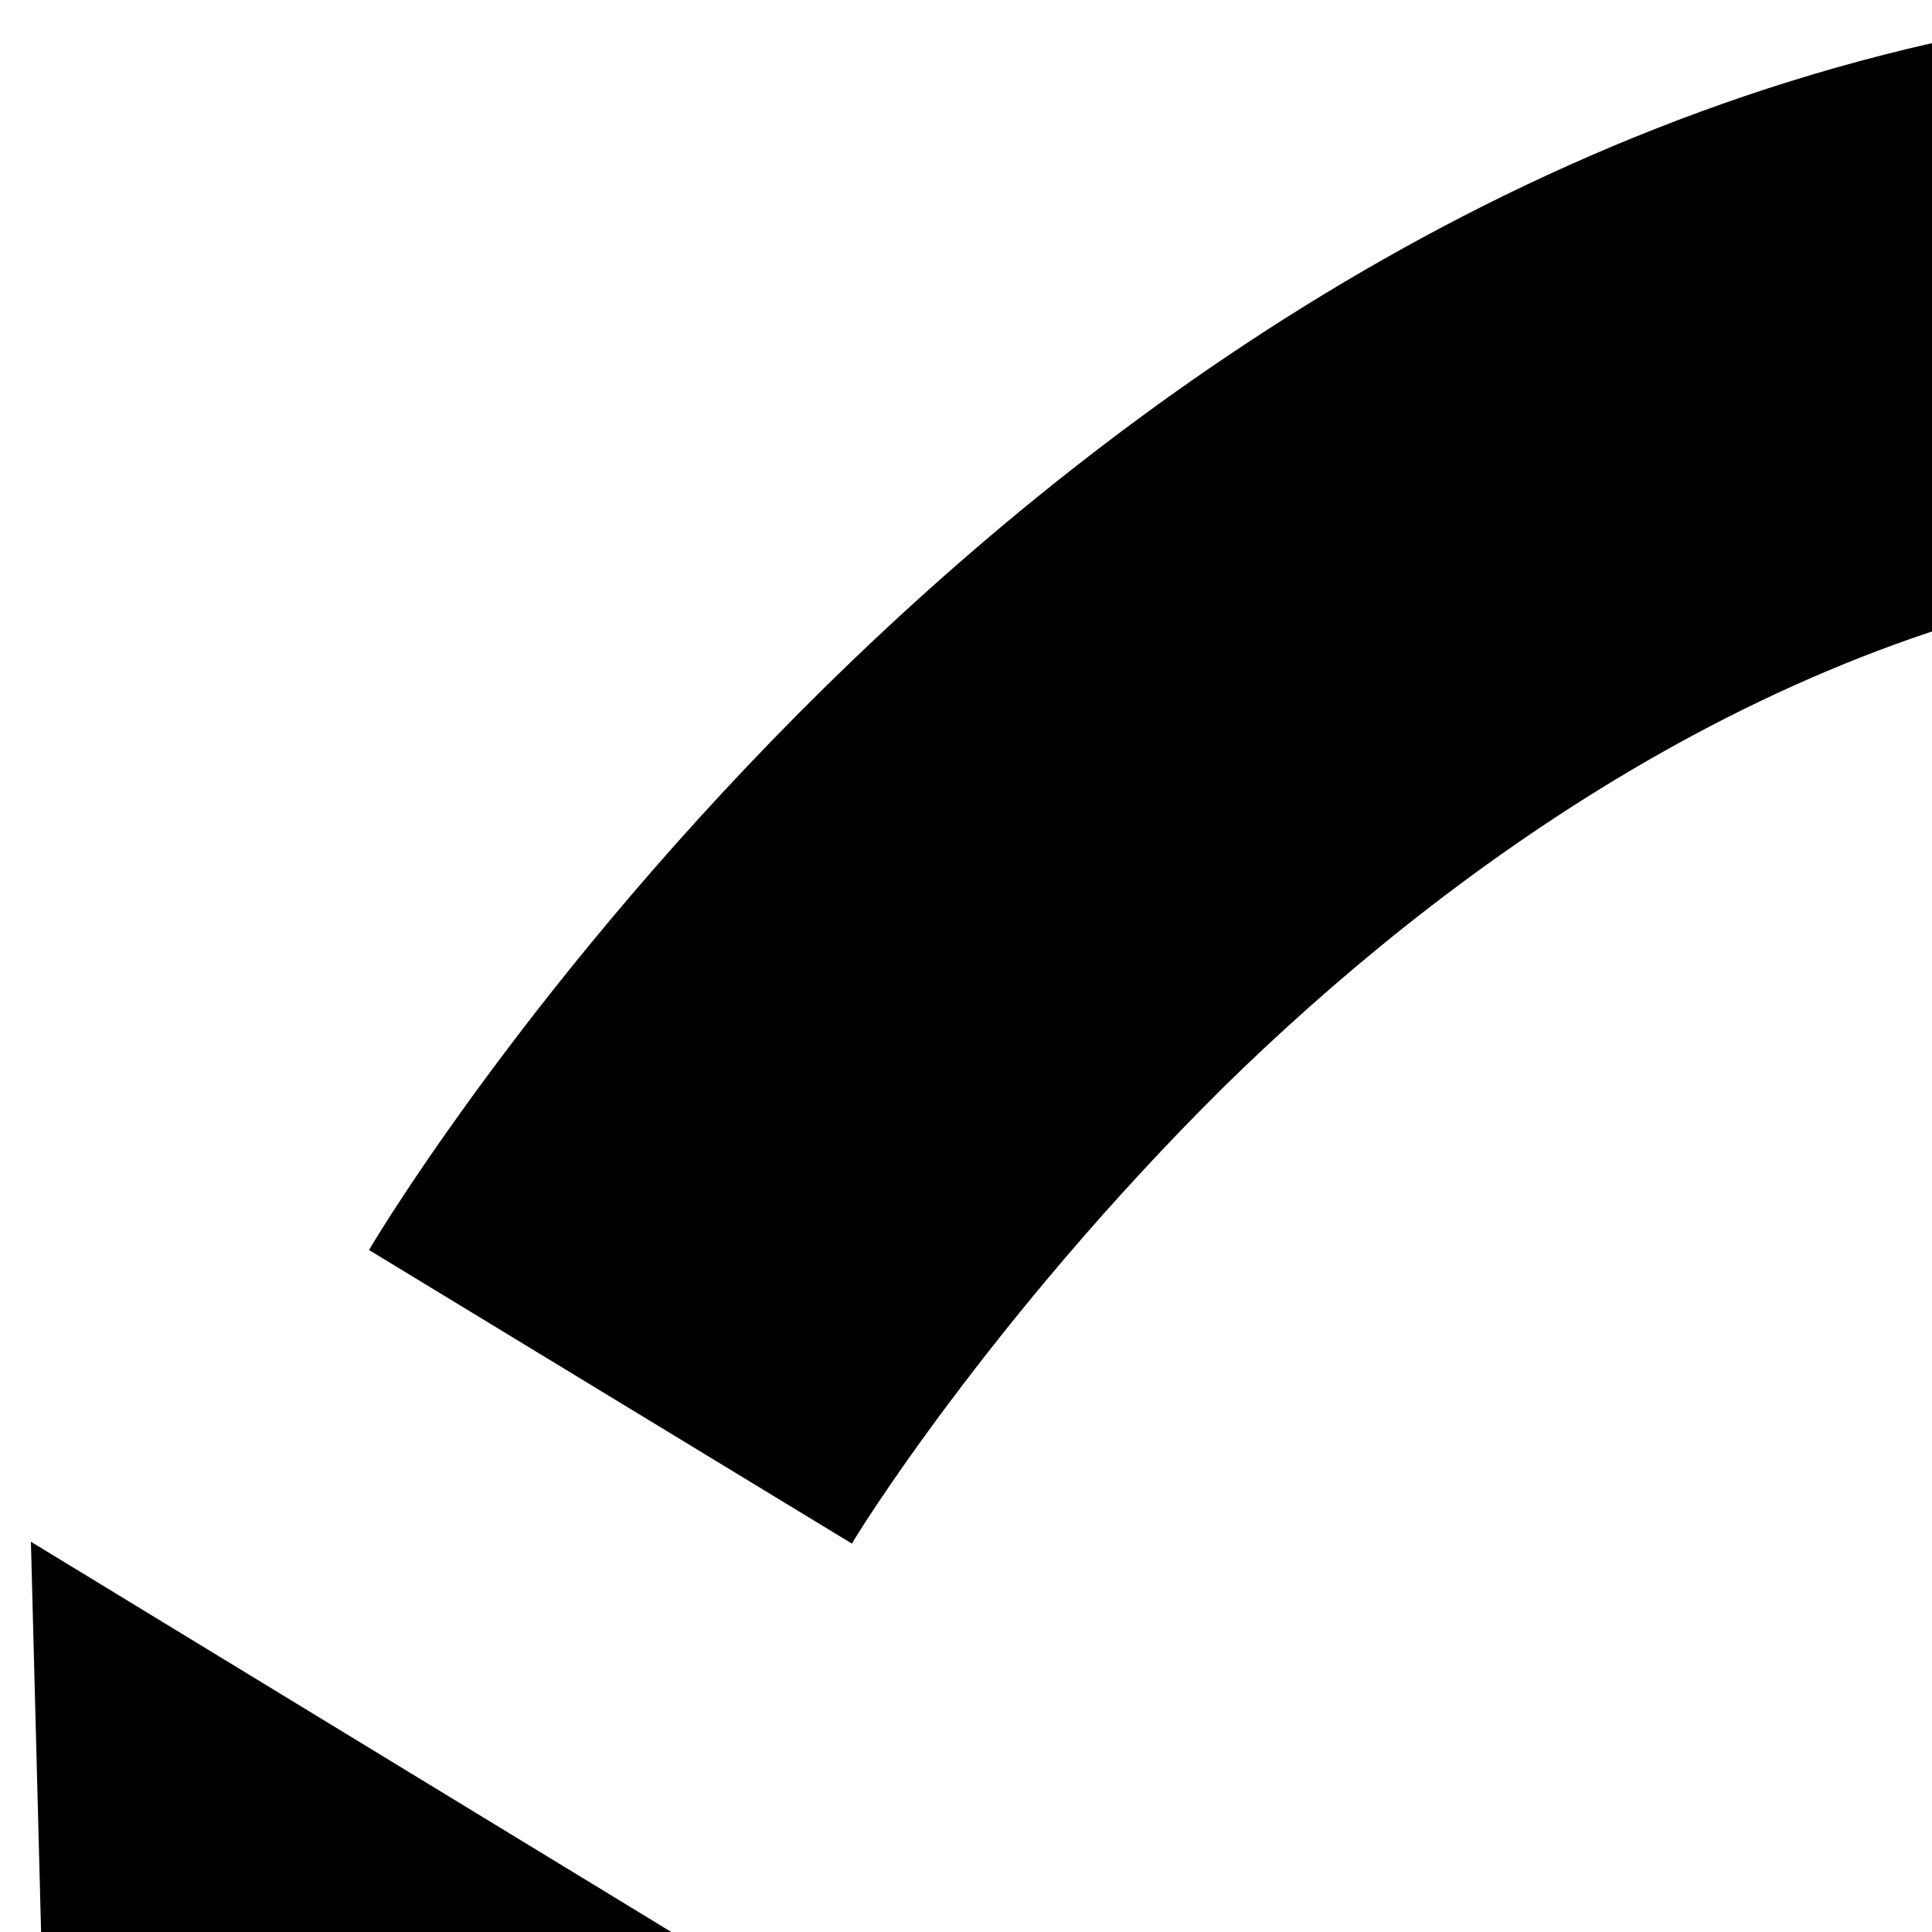
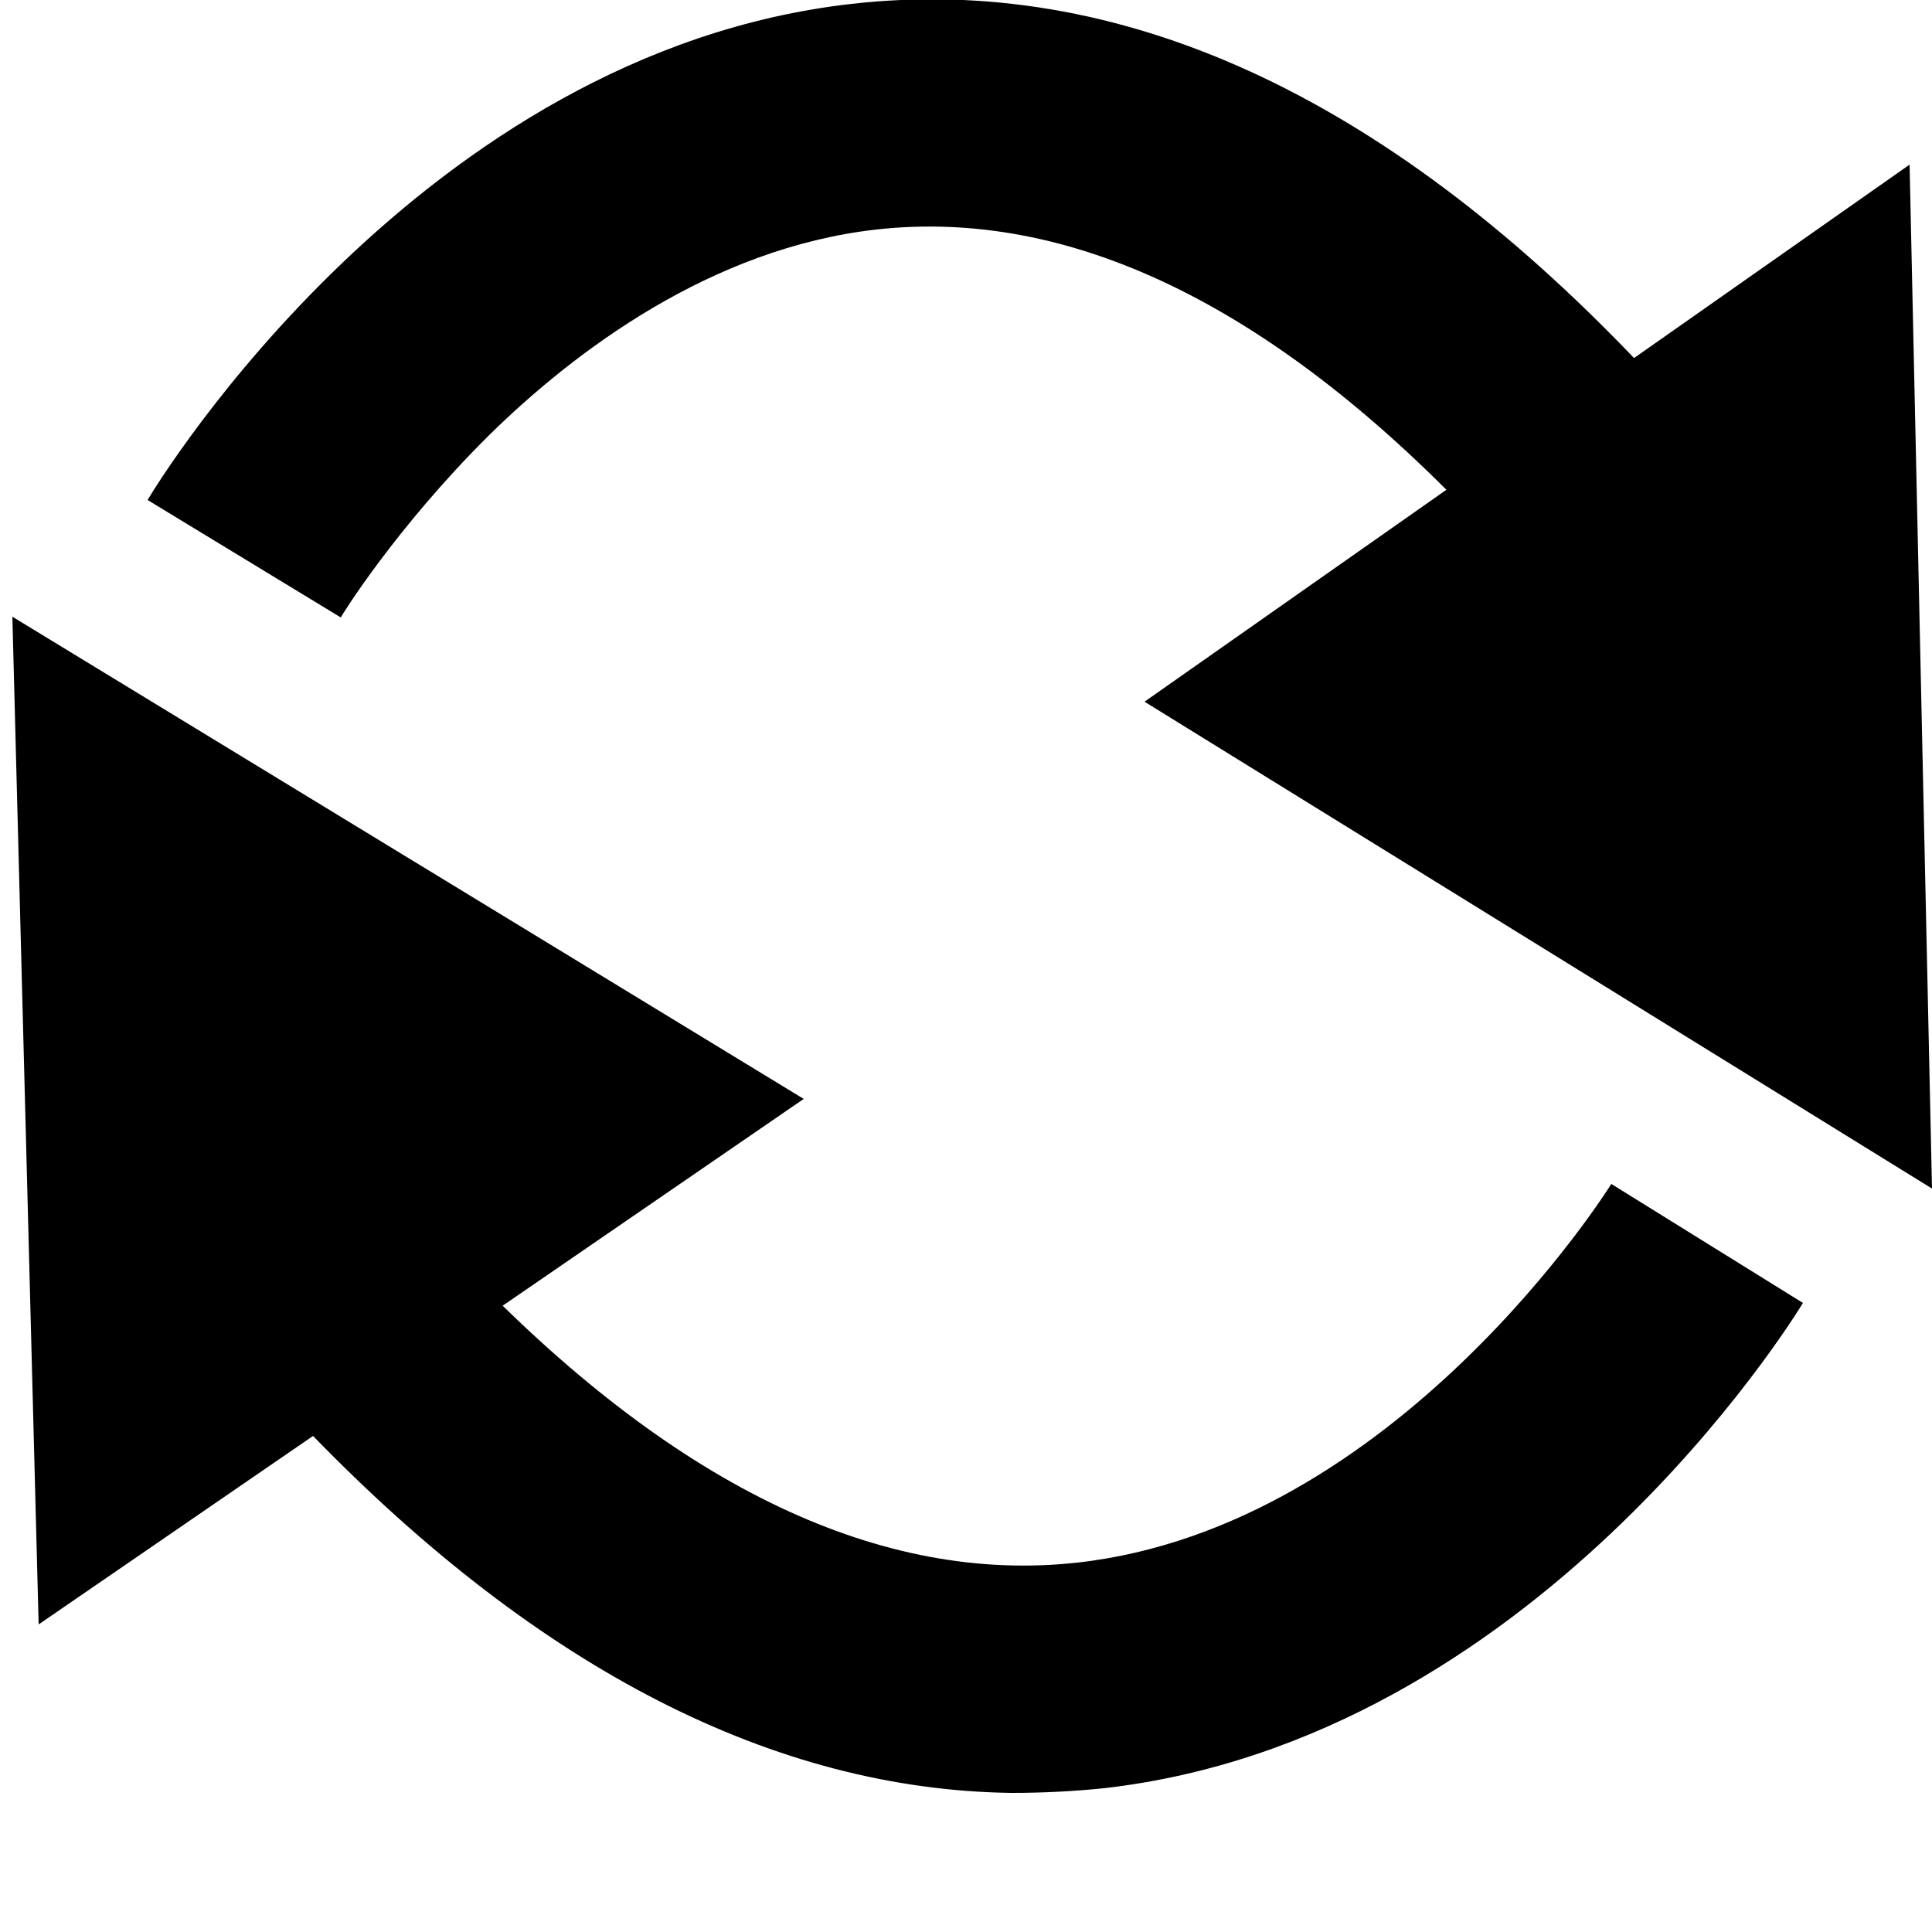
- <svg xmlns="http://www.w3.org/2000/svg" version="1.1" class="dibsvg-svg dibsvg-repost" viewBox="0 0 100 100">
+ <svg xmlns="http://www.w3.org/2000/svg" version="1.1" class="dibsvg-svg dibsvg-repost" viewBox="0 0 250 250">
  <path class="st0" d="M130.9,232c-30.6-0.4-61-15.9-90.5-46.3l20.8-20.6c26.6,27.4,52.9,39.9,78.2,37.1c41.3-4.6,68.8-48.5,69.1-49  l24.8,15.4c-1.4,2.3-34.9,56.5-90.5,62.8C138.9,231.8,134.9,232,130.9,232z" />
  <polygon class="st0" points="104,142.2 1.6,79.8 5,210.2 " />
  <path class="st0" d="M44.1,79.9L19.1,64.7c1.4-2.4,35.3-57.9,91.1-64.2c34.5-3.9,68.6,11.6,101.5,46.1l-21,20.4  c-26.3-27.6-52.3-40.1-77.3-37.3c-21.4,2.4-39.1,15.8-50.1,26.6C51.2,68.3,44.1,79.8,44.1,79.9z" />
  <polygon class="st0" points="148.1,90.8 250,153.8 247.1,21.3 " />
</svg>
